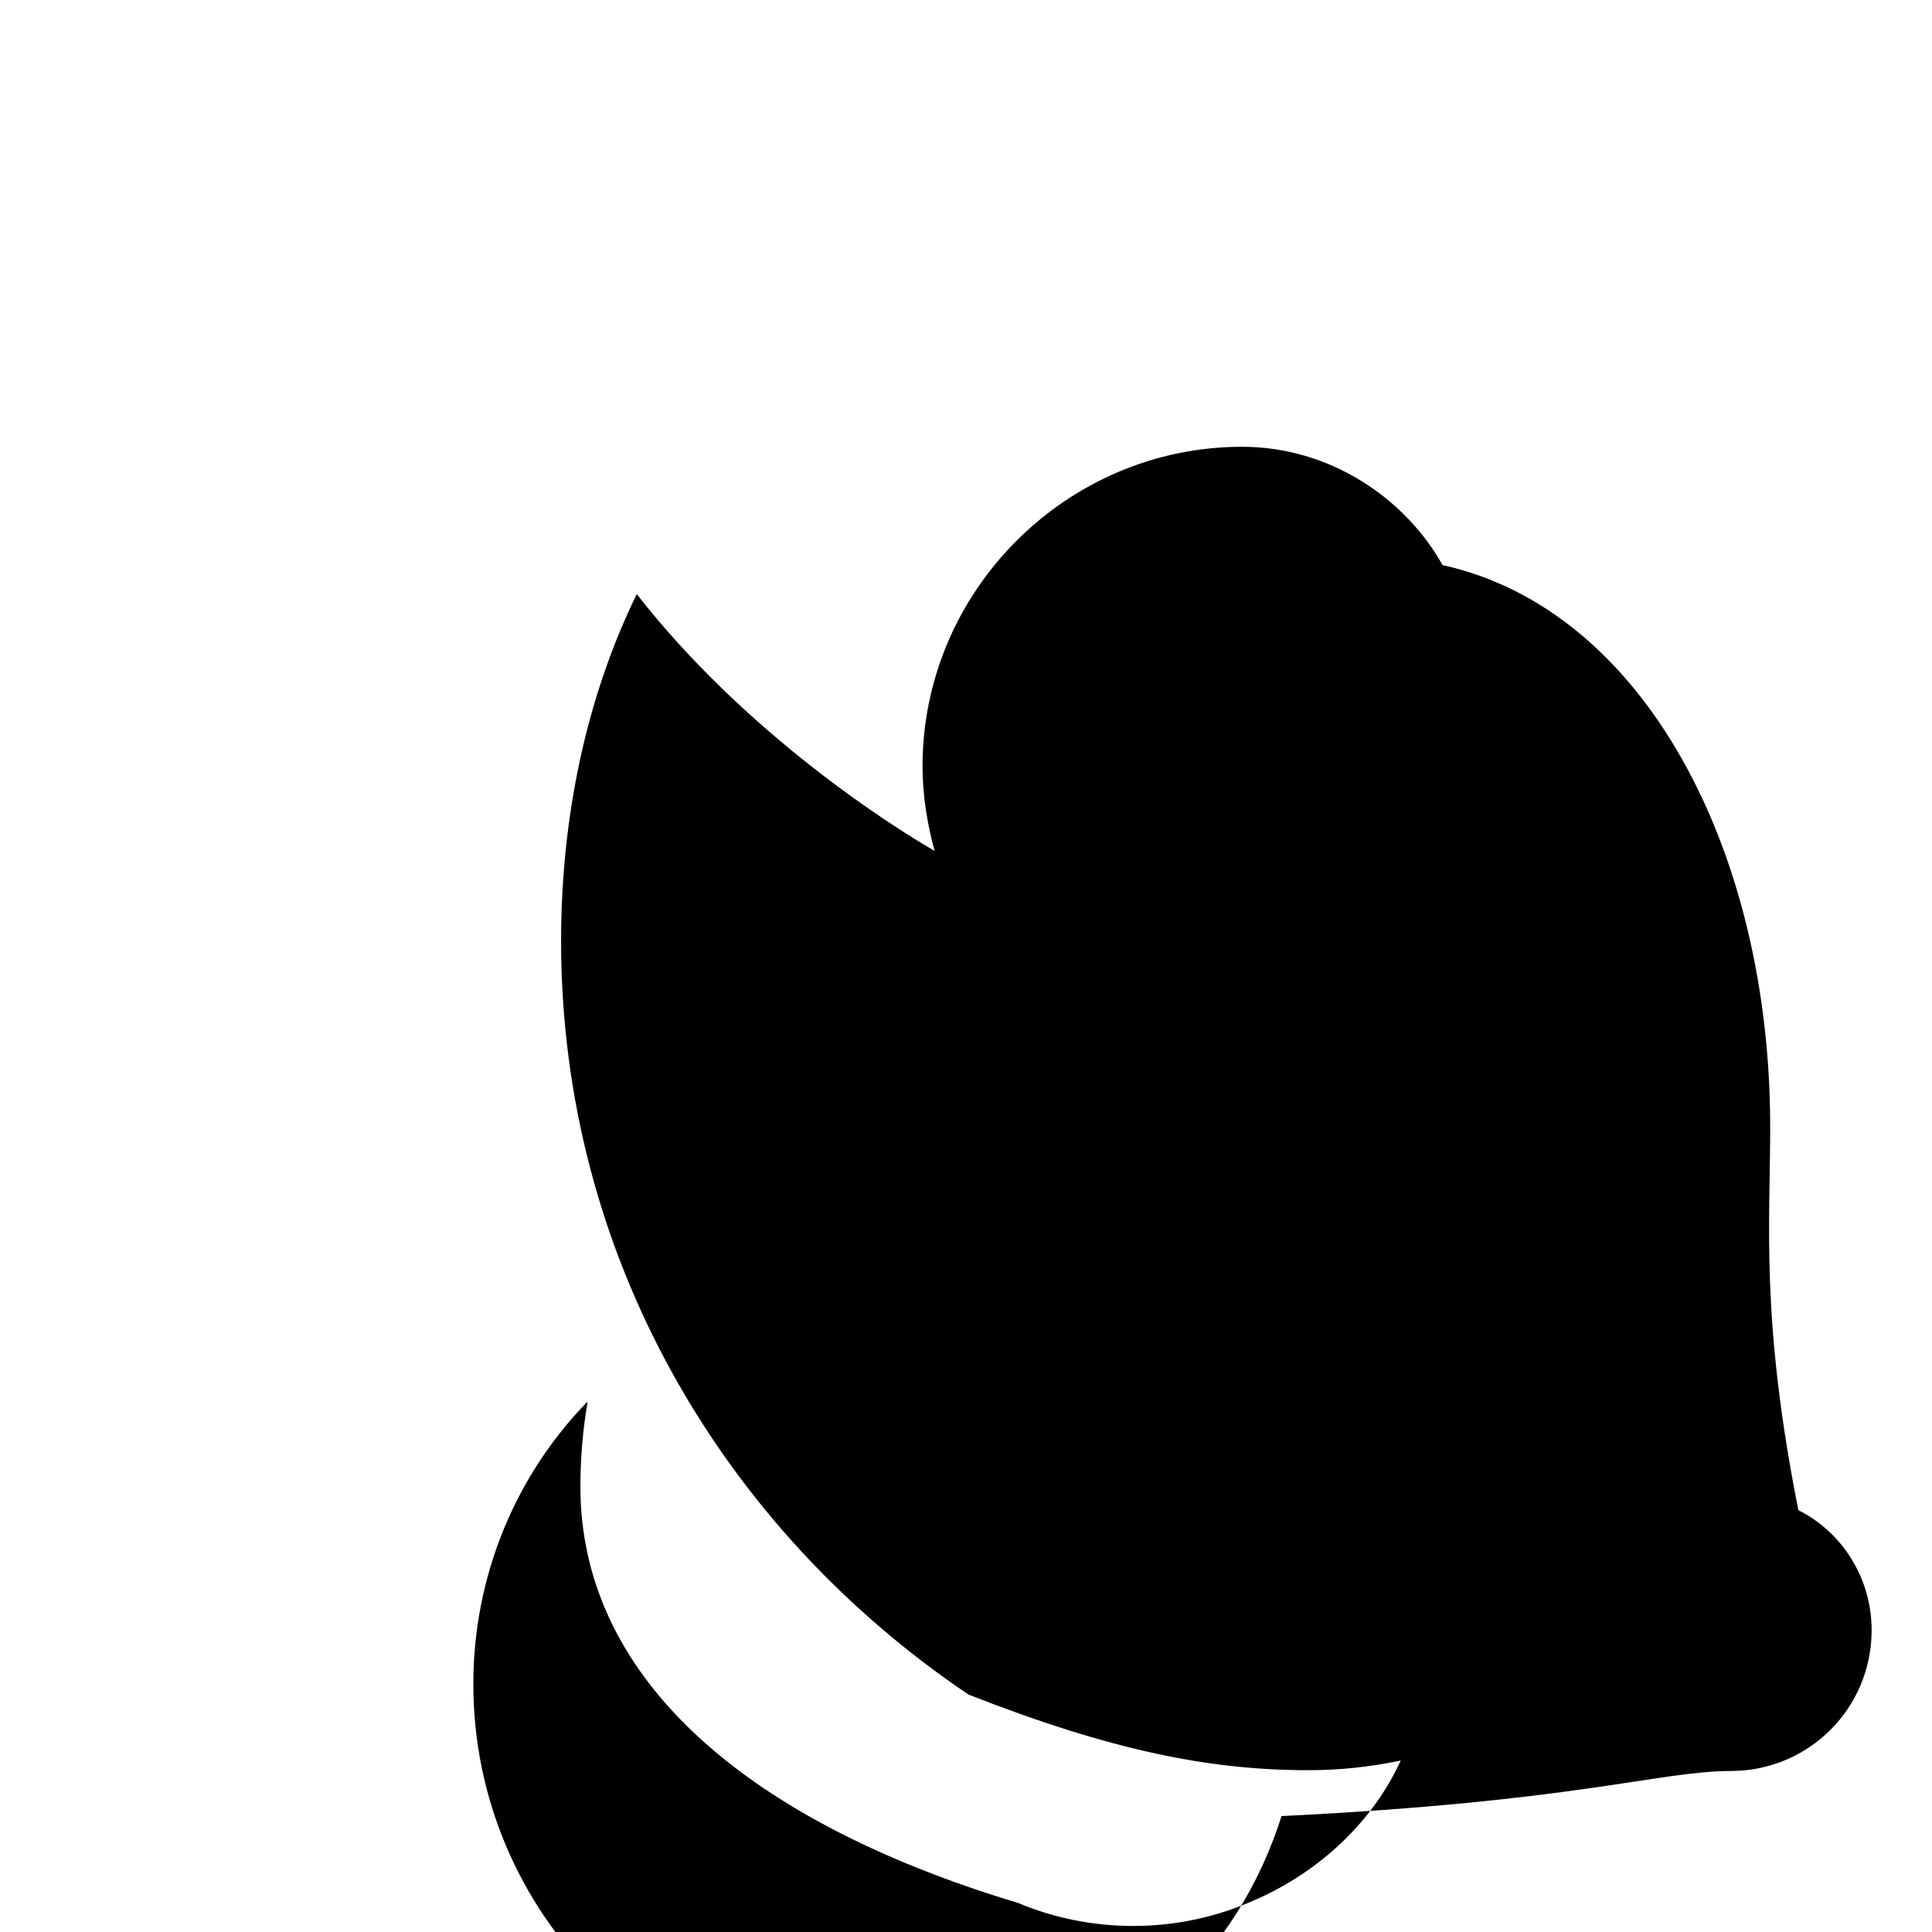
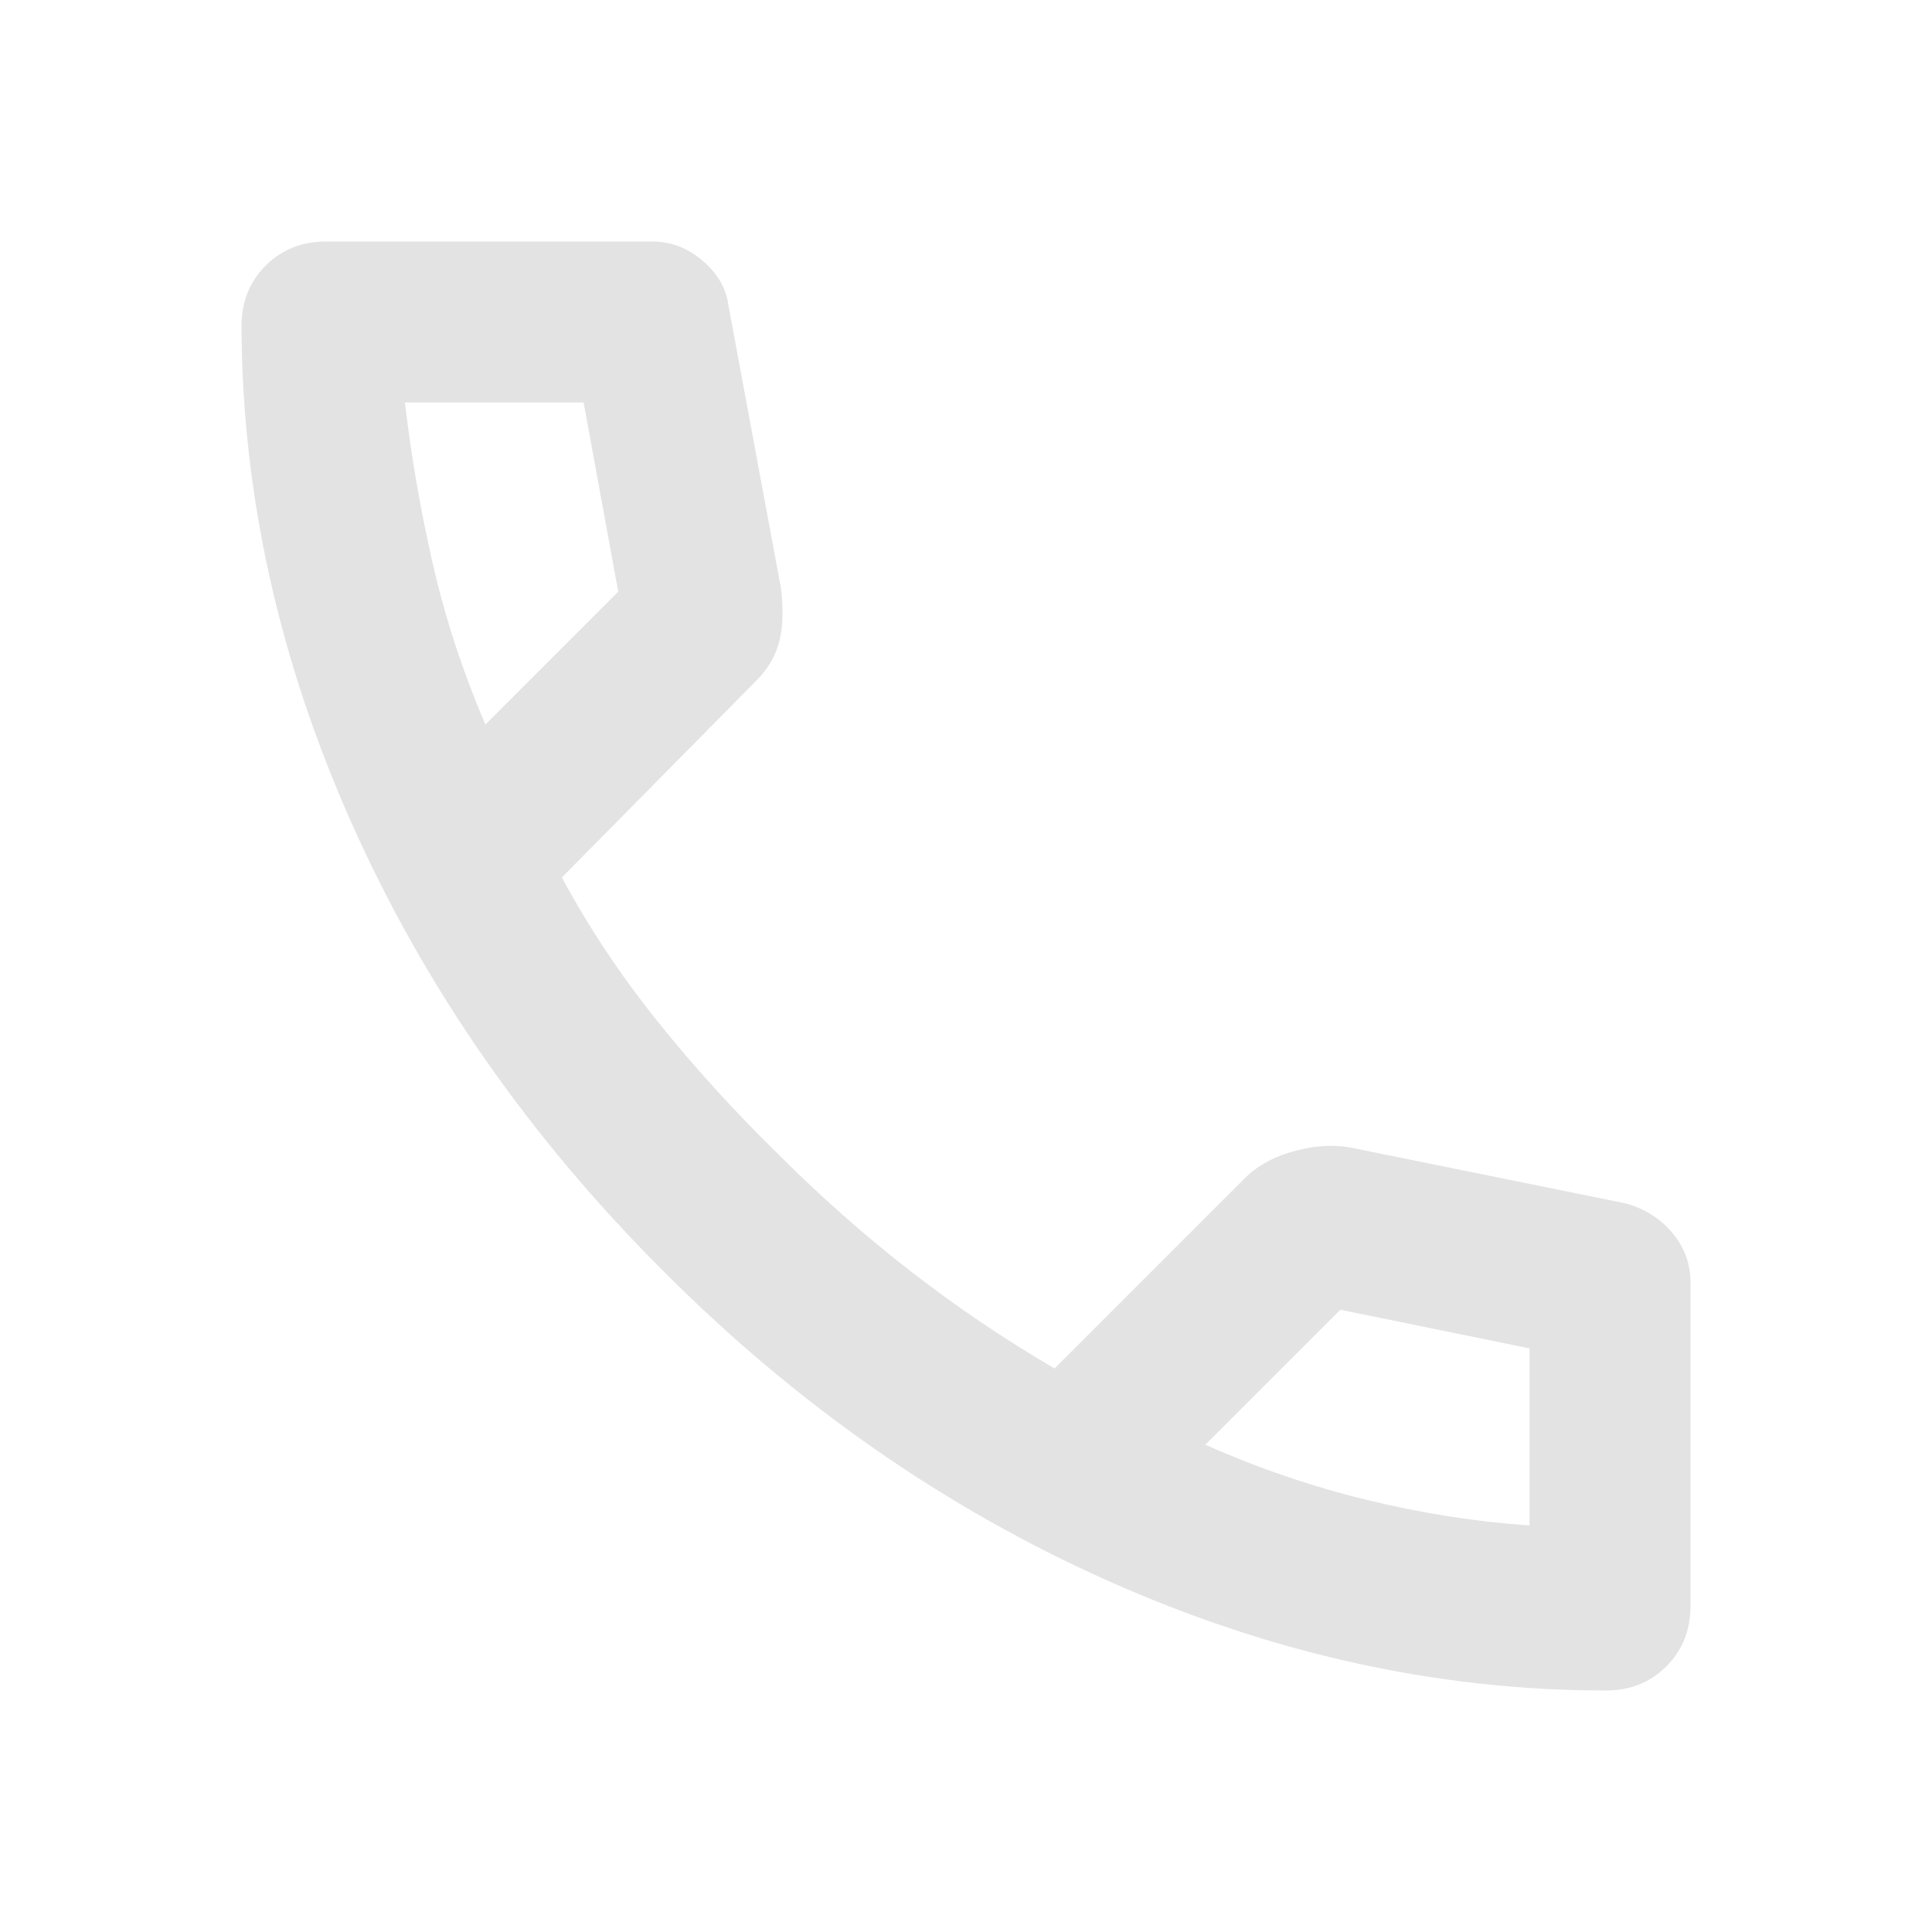
- <svg xmlns="http://www.w3.org/2000/svg" viewBox="0 0 24 24" fill="currentColor">
-   <path d="M17.92,7.02C17.45,6.18 16.51,5.55 15.43,5.55c-2.18,0 -3.97,1.79 -3.97,3.97c0,0.36 0.06,0.72 0.15,1.05C11.07,10.26 9.26,9.11 7.91,7.38C7.28,8.67 6.97,10.16 6.97,11.69c0,3.92 2.02,7.31 5.06,9.36C13.81,21.75 15.04,21.99 16.25,21.99c0.39,0 0.77,-0.04 1.15,-0.12c-0.35,0.77 -1.04,1.42 -1.9,1.77c-0.9,0.38 -1.95,0.38 -2.85,0C9.09,22.57 7.21,20.73 7.21,18.47c0,-0.36 0.03,-0.71 0.09,-1.06c-0.89,0.91 -1.42,2.16 -1.42,3.51c0,2.85 2.31,5.16 5.16,5.16c1.34,0 2.59,-0.51 3.5,-1.34c0.64,-0.57 1.11,-1.33 1.38,-2.18C19.6,22.38 20.62,22 21.5,22c0.97,0 1.75,-0.78 1.75,-1.75c0,-0.65 -0.37,-1.22 -0.91,-1.49C21.87,16.39 21.99,15.22 21.99,14C21.99,10.56 20.42,7.57 17.92,7.02Z" />
+ <svg xmlns="http://www.w3.org/2000/svg" viewBox="0 0 24 24" height="24px" width="24px" fill="#e3e3e3">
+   <path d="M19.95,21q-3.13,0-6.18-1.36T8.23,15.78q-2.5-2.5-3.86-5.55T3,4.05Q3,3.6 3.3,3.3T4.05,3H8.1Q8.45,3 8.73,3.24T9.05,3.8L9.7,7.3Q9.75,7.7 9.68,7.97T9.4,8.45L6.98,10.9q0.5,0.93 1.19,1.79t1.51,1.66q0.78,0.78 1.63,1.44T13.1,17l2.35-2.35q0.22-0.23 0.59-0.34t0.71-0.06l3.45,0.7q0.35,0.1 0.57,0.36T21,15.9v4.05q0,0.45-0.3,0.75T19.95,21ZM6.03,9L7.68,7.35L7.25,5H5.03Q5.15,6.02 5.38,7.02T6.03,9Zm8.95,8.95q0.97,0.43 1.99,0.68T19,18.95v-2.2l-2.35-0.48l-1.68,1.68ZM6.03,9Zm8.95,8.95Z" />
</svg>
